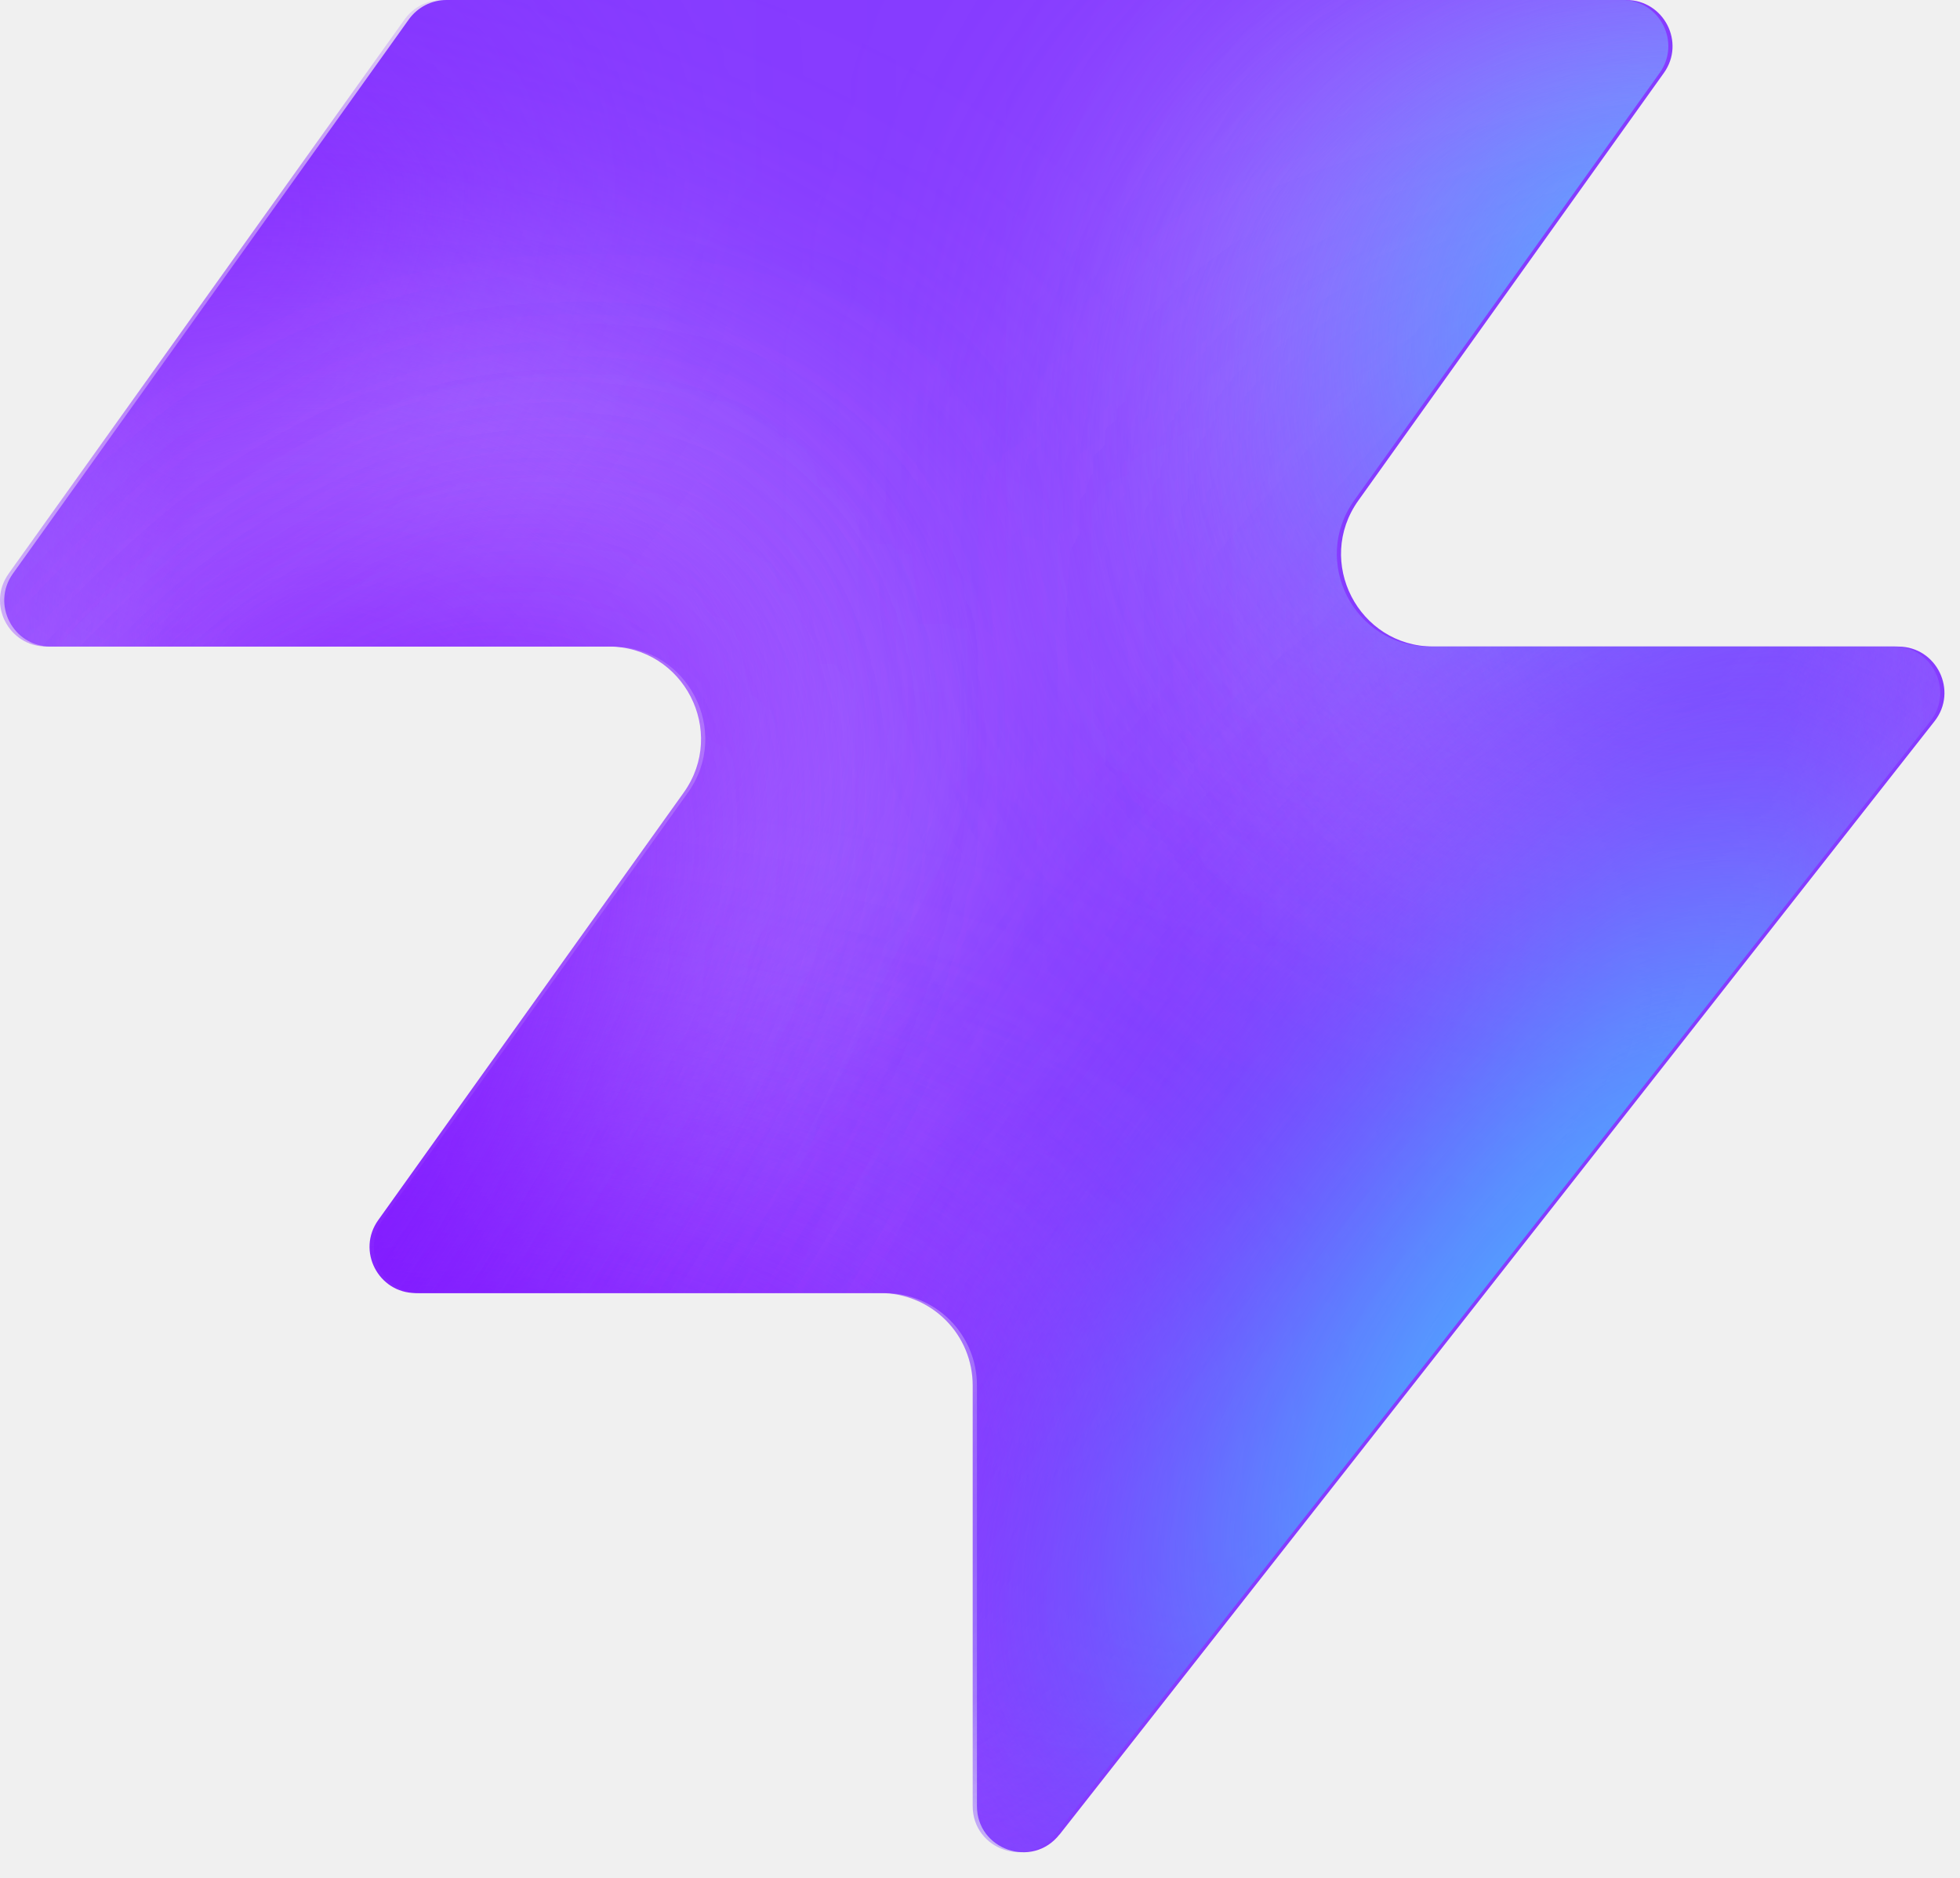
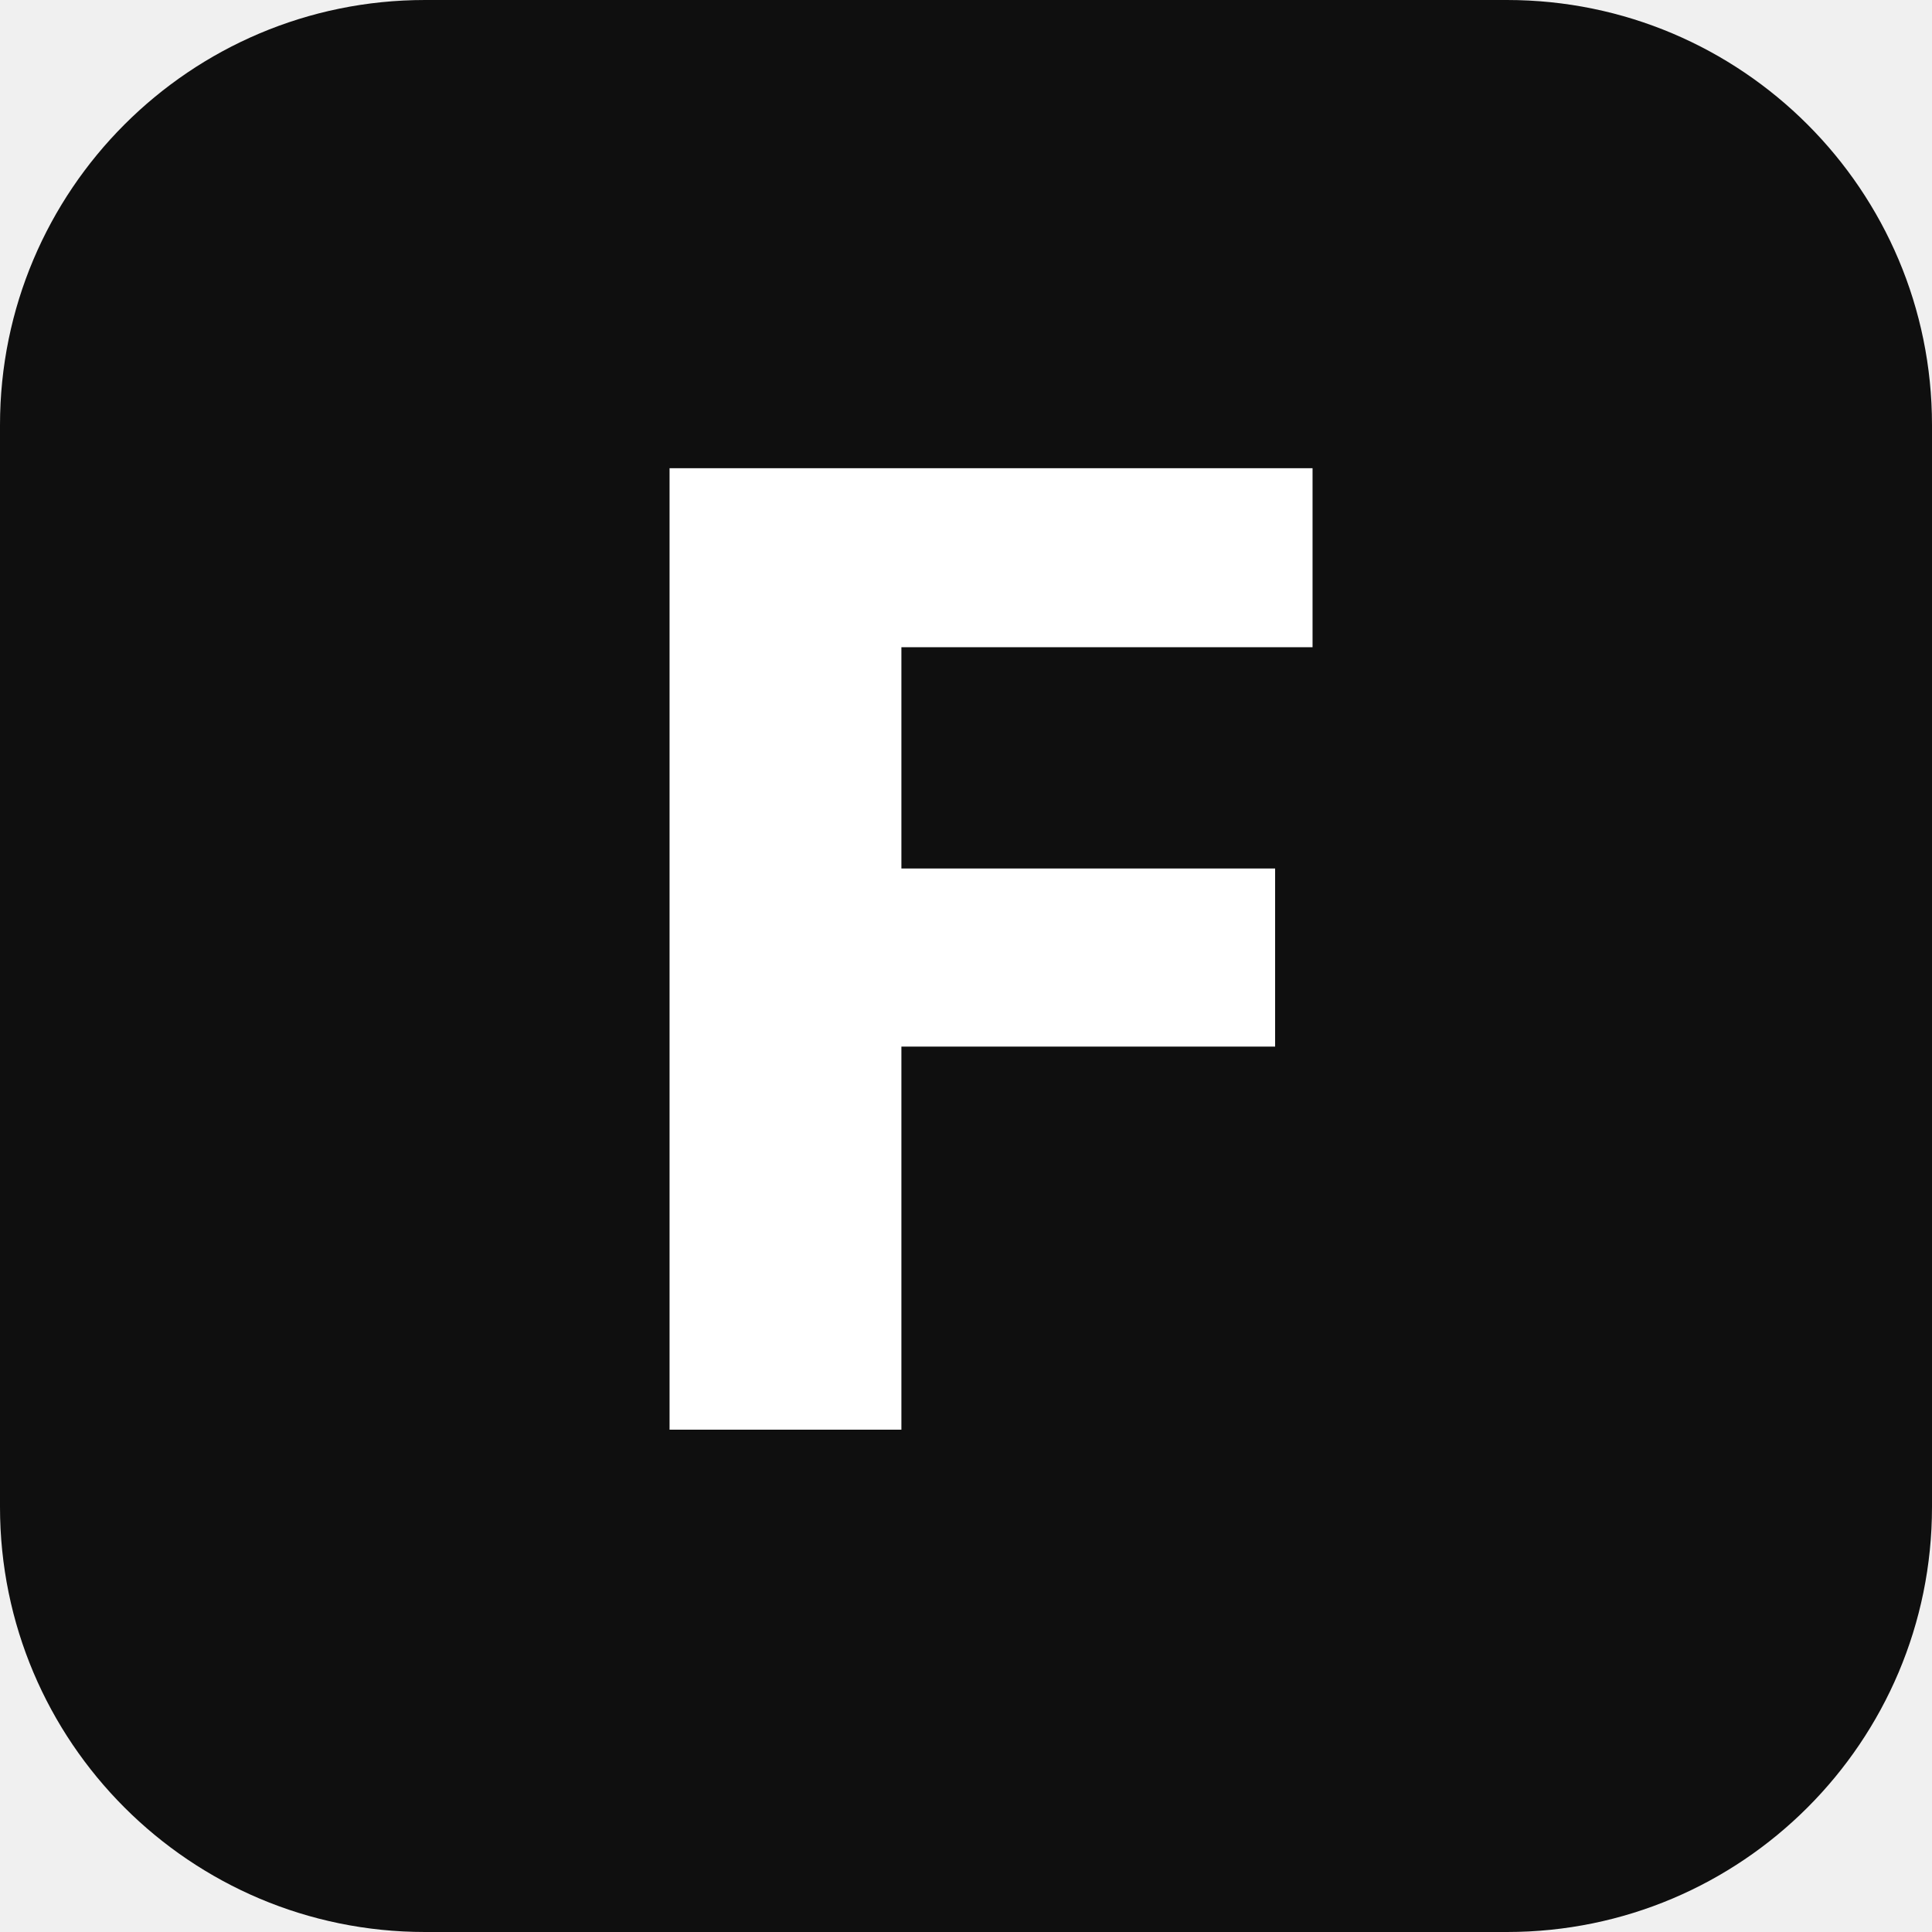
- <svg xmlns="http://www.w3.org/2000/svg" width="48" height="46" fill="none" viewBox="0 0 48 46">
-   <path fill="#863bff" d="M25.946 44.938c-.664.845-2.021.375-2.021-.698V33.937a2.26 2.26 0 0 0-2.262-2.262H10.287c-.92 0-1.456-1.04-.92-1.788l7.48-10.471c1.07-1.497 0-3.578-1.842-3.578H1.237c-.92 0-1.456-1.04-.92-1.788L10.013.474c.214-.297.556-.474.92-.474h28.894c.92 0 1.456 1.04.92 1.788l-7.48 10.471c-1.07 1.498 0 3.579 1.842 3.579h11.377c.943 0 1.473 1.088.89 1.83L25.947 44.94z" style="fill:#863bff;fill:color(display-p3 .525 .23 1);fill-opacity:1" />
-   <mask id="a" width="48" height="46" x="0" y="0" maskUnits="userSpaceOnUse" style="mask-type:alpha">
-     <path fill="#000" d="M25.842 44.938c-.664.844-2.021.375-2.021-.698V33.937a2.26 2.26 0 0 0-2.262-2.262H10.183c-.92 0-1.456-1.04-.92-1.788l7.48-10.471c1.07-1.498 0-3.579-1.842-3.579H1.133c-.92 0-1.456-1.04-.92-1.787L9.91.473c.214-.297.556-.474.92-.474h28.894c.92 0 1.456 1.04.92 1.788l-7.48 10.471c-1.07 1.498 0 3.578 1.842 3.578h11.377c.943 0 1.473 1.088.89 1.832L25.843 44.94z" style="fill:#000;fill-opacity:1" />
-   </mask>
-   <g mask="url(#a)">
-     <g filter="url(#b)">
-       <ellipse cx="5.508" cy="14.704" fill="#ede6ff" rx="5.508" ry="14.704" style="fill:#ede6ff;fill:color(display-p3 .927 .903 1);fill-opacity:1" transform="matrix(.00324 1 1 -.00324 -4.47 31.516)" />
-     </g>
-     <g filter="url(#c)">
-       <ellipse cx="10.399" cy="29.851" fill="#ede6ff" rx="10.399" ry="29.851" style="fill:#ede6ff;fill:color(display-p3 .927 .903 1);fill-opacity:1" transform="matrix(.00324 1 1 -.00324 -39.328 7.883)" />
-     </g>
-     <g filter="url(#d)">
-       <ellipse cx="5.508" cy="30.487" fill="#7e14ff" rx="5.508" ry="30.487" style="fill:#7e14ff;fill:color(display-p3 .492 .077 1);fill-opacity:1" transform="rotate(89.814 -25.913 -14.639)scale(1 -1)" />
-     </g>
-     <g filter="url(#e)">
-       <ellipse cx="5.508" cy="30.599" fill="#7e14ff" rx="5.508" ry="30.599" style="fill:#7e14ff;fill:color(display-p3 .492 .077 1);fill-opacity:1" transform="rotate(89.814 -32.644 -3.334)scale(1 -1)" />
-     </g>
-     <g filter="url(#f)">
-       <ellipse cx="5.508" cy="30.599" fill="#7e14ff" rx="5.508" ry="30.599" style="fill:#7e14ff;fill:color(display-p3 .492 .077 1);fill-opacity:1" transform="matrix(.00324 1 1 -.00324 -34.34 30.47)" />
-     </g>
-     <g filter="url(#g)">
-       <ellipse cx="14.072" cy="22.078" fill="#ede6ff" rx="14.072" ry="22.078" style="fill:#ede6ff;fill:color(display-p3 .927 .903 1);fill-opacity:1" transform="rotate(93.35 24.506 48.493)scale(-1 1)" />
-     </g>
-     <g filter="url(#h)">
-       <ellipse cx="3.47" cy="21.501" fill="#7e14ff" rx="3.47" ry="21.501" style="fill:#7e14ff;fill:color(display-p3 .492 .077 1);fill-opacity:1" transform="rotate(89.009 28.708 47.59)scale(-1 1)" />
-     </g>
-     <g filter="url(#i)">
-       <ellipse cx="3.47" cy="21.501" fill="#7e14ff" rx="3.47" ry="21.501" style="fill:#7e14ff;fill:color(display-p3 .492 .077 1);fill-opacity:1" transform="rotate(89.009 28.708 47.59)scale(-1 1)" />
-     </g>
-     <g filter="url(#j)">
-       <ellipse cx=".387" cy="8.972" fill="#7e14ff" rx="4.407" ry="29.108" style="fill:#7e14ff;fill:color(display-p3 .492 .077 1);fill-opacity:1" transform="rotate(39.51 .387 8.972)" />
-     </g>
-     <g filter="url(#k)">
-       <ellipse cx="47.523" cy="-6.092" fill="#7e14ff" rx="4.407" ry="29.108" style="fill:#7e14ff;fill:color(display-p3 .492 .077 1);fill-opacity:1" transform="rotate(37.892 47.523 -6.092)" />
-     </g>
-     <g filter="url(#l)">
-       <ellipse cx="41.412" cy="6.333" fill="#47bfff" rx="5.971" ry="9.665" style="fill:#47bfff;fill:color(display-p3 .28 .748 1);fill-opacity:1" transform="rotate(37.892 41.412 6.333)" />
-     </g>
-     <g filter="url(#m)">
-       <ellipse cx="-1.879" cy="38.332" fill="#7e14ff" rx="4.407" ry="29.108" style="fill:#7e14ff;fill:color(display-p3 .492 .077 1);fill-opacity:1" transform="rotate(37.892 -1.88 38.332)" />
-     </g>
-     <g filter="url(#n)">
-       <ellipse cx="-1.879" cy="38.332" fill="#7e14ff" rx="4.407" ry="29.108" style="fill:#7e14ff;fill:color(display-p3 .492 .077 1);fill-opacity:1" transform="rotate(37.892 -1.88 38.332)" />
-     </g>
-     <g filter="url(#o)">
-       <ellipse cx="35.651" cy="29.907" fill="#7e14ff" rx="4.407" ry="29.108" style="fill:#7e14ff;fill:color(display-p3 .492 .077 1);fill-opacity:1" transform="rotate(37.892 35.651 29.907)" />
-     </g>
-     <g filter="url(#p)">
-       <ellipse cx="38.418" cy="32.4" fill="#47bfff" rx="5.971" ry="15.297" style="fill:#47bfff;fill:color(display-p3 .28 .748 1);fill-opacity:1" transform="rotate(37.892 38.418 32.4)" />
-     </g>
-   </g>
-   <defs>
-     <filter id="b" width="60.045" height="41.654" x="-19.77" y="16.149" color-interpolation-filters="sRGB" filterUnits="userSpaceOnUse">
-       <feFlood flood-opacity="0" result="BackgroundImageFix" />
-       <feBlend in="SourceGraphic" in2="BackgroundImageFix" result="shape" />
-       <feGaussianBlur result="effect1_foregroundBlur_2002_17158" stdDeviation="7.659" />
-     </filter>
-     <filter id="c" width="90.34" height="51.437" x="-54.613" y="-7.533" color-interpolation-filters="sRGB" filterUnits="userSpaceOnUse">
-       <feFlood flood-opacity="0" result="BackgroundImageFix" />
-       <feBlend in="SourceGraphic" in2="BackgroundImageFix" result="shape" />
-       <feGaussianBlur result="effect1_foregroundBlur_2002_17158" stdDeviation="7.659" />
-     </filter>
-     <filter id="d" width="79.355" height="29.4" x="-49.64" y="2.03" color-interpolation-filters="sRGB" filterUnits="userSpaceOnUse">
-       <feFlood flood-opacity="0" result="BackgroundImageFix" />
-       <feBlend in="SourceGraphic" in2="BackgroundImageFix" result="shape" />
-       <feGaussianBlur result="effect1_foregroundBlur_2002_17158" stdDeviation="4.596" />
-     </filter>
-     <filter id="e" width="79.579" height="29.4" x="-45.045" y="20.029" color-interpolation-filters="sRGB" filterUnits="userSpaceOnUse">
-       <feFlood flood-opacity="0" result="BackgroundImageFix" />
-       <feBlend in="SourceGraphic" in2="BackgroundImageFix" result="shape" />
-       <feGaussianBlur result="effect1_foregroundBlur_2002_17158" stdDeviation="4.596" />
-     </filter>
-     <filter id="f" width="79.579" height="29.4" x="-43.513" y="21.178" color-interpolation-filters="sRGB" filterUnits="userSpaceOnUse">
-       <feFlood flood-opacity="0" result="BackgroundImageFix" />
-       <feBlend in="SourceGraphic" in2="BackgroundImageFix" result="shape" />
-       <feGaussianBlur result="effect1_foregroundBlur_2002_17158" stdDeviation="4.596" />
-     </filter>
-     <filter id="g" width="74.749" height="58.852" x="15.756" y="-17.901" color-interpolation-filters="sRGB" filterUnits="userSpaceOnUse">
-       <feFlood flood-opacity="0" result="BackgroundImageFix" />
-       <feBlend in="SourceGraphic" in2="BackgroundImageFix" result="shape" />
-       <feGaussianBlur result="effect1_foregroundBlur_2002_17158" stdDeviation="7.659" />
-     </filter>
-     <filter id="h" width="61.377" height="25.362" x="23.548" y="2.284" color-interpolation-filters="sRGB" filterUnits="userSpaceOnUse">
-       <feFlood flood-opacity="0" result="BackgroundImageFix" />
-       <feBlend in="SourceGraphic" in2="BackgroundImageFix" result="shape" />
-       <feGaussianBlur result="effect1_foregroundBlur_2002_17158" stdDeviation="4.596" />
-     </filter>
-     <filter id="i" width="61.377" height="25.362" x="23.548" y="2.284" color-interpolation-filters="sRGB" filterUnits="userSpaceOnUse">
-       <feFlood flood-opacity="0" result="BackgroundImageFix" />
-       <feBlend in="SourceGraphic" in2="BackgroundImageFix" result="shape" />
-       <feGaussianBlur result="effect1_foregroundBlur_2002_17158" stdDeviation="4.596" />
-     </filter>
-     <filter id="j" width="56.045" height="63.649" x="-27.636" y="-22.853" color-interpolation-filters="sRGB" filterUnits="userSpaceOnUse">
-       <feFlood flood-opacity="0" result="BackgroundImageFix" />
-       <feBlend in="SourceGraphic" in2="BackgroundImageFix" result="shape" />
-       <feGaussianBlur result="effect1_foregroundBlur_2002_17158" stdDeviation="4.596" />
-     </filter>
-     <filter id="k" width="54.814" height="64.646" x="20.116" y="-38.415" color-interpolation-filters="sRGB" filterUnits="userSpaceOnUse">
-       <feFlood flood-opacity="0" result="BackgroundImageFix" />
-       <feBlend in="SourceGraphic" in2="BackgroundImageFix" result="shape" />
-       <feGaussianBlur result="effect1_foregroundBlur_2002_17158" stdDeviation="4.596" />
-     </filter>
-     <filter id="l" width="33.541" height="35.313" x="24.641" y="-11.323" color-interpolation-filters="sRGB" filterUnits="userSpaceOnUse">
-       <feFlood flood-opacity="0" result="BackgroundImageFix" />
-       <feBlend in="SourceGraphic" in2="BackgroundImageFix" result="shape" />
-       <feGaussianBlur result="effect1_foregroundBlur_2002_17158" stdDeviation="4.596" />
-     </filter>
-     <filter id="m" width="54.814" height="64.646" x="-29.286" y="6.009" color-interpolation-filters="sRGB" filterUnits="userSpaceOnUse">
-       <feFlood flood-opacity="0" result="BackgroundImageFix" />
-       <feBlend in="SourceGraphic" in2="BackgroundImageFix" result="shape" />
-       <feGaussianBlur result="effect1_foregroundBlur_2002_17158" stdDeviation="4.596" />
-     </filter>
-     <filter id="n" width="54.814" height="64.646" x="-29.286" y="6.009" color-interpolation-filters="sRGB" filterUnits="userSpaceOnUse">
-       <feFlood flood-opacity="0" result="BackgroundImageFix" />
-       <feBlend in="SourceGraphic" in2="BackgroundImageFix" result="shape" />
-       <feGaussianBlur result="effect1_foregroundBlur_2002_17158" stdDeviation="4.596" />
-     </filter>
-     <filter id="o" width="54.814" height="64.646" x="8.244" y="-2.416" color-interpolation-filters="sRGB" filterUnits="userSpaceOnUse">
-       <feFlood flood-opacity="0" result="BackgroundImageFix" />
-       <feBlend in="SourceGraphic" in2="BackgroundImageFix" result="shape" />
-       <feGaussianBlur result="effect1_foregroundBlur_2002_17158" stdDeviation="4.596" />
-     </filter>
-     <filter id="p" width="39.409" height="43.623" x="18.713" y="10.588" color-interpolation-filters="sRGB" filterUnits="userSpaceOnUse">
-       <feFlood flood-opacity="0" result="BackgroundImageFix" />
-       <feBlend in="SourceGraphic" in2="BackgroundImageFix" result="shape" />
-       <feGaussianBlur result="effect1_foregroundBlur_2002_17158" stdDeviation="4.596" />
-     </filter>
-   </defs>
+ <svg xmlns="http://www.w3.org/2000/svg" viewBox="0 0 100 100">
+   <rect width="100" height="100" rx="22" fill="#0f0f0f" />
+   <text x="50" y="74" font-family="-apple-system, BlinkMacSystemFont, 'Segoe UI', Roboto, Helvetica, Arial, sans-serif" font-size="70" font-weight="900" fill="#ffffff" text-anchor="middle">F</text>
</svg>
